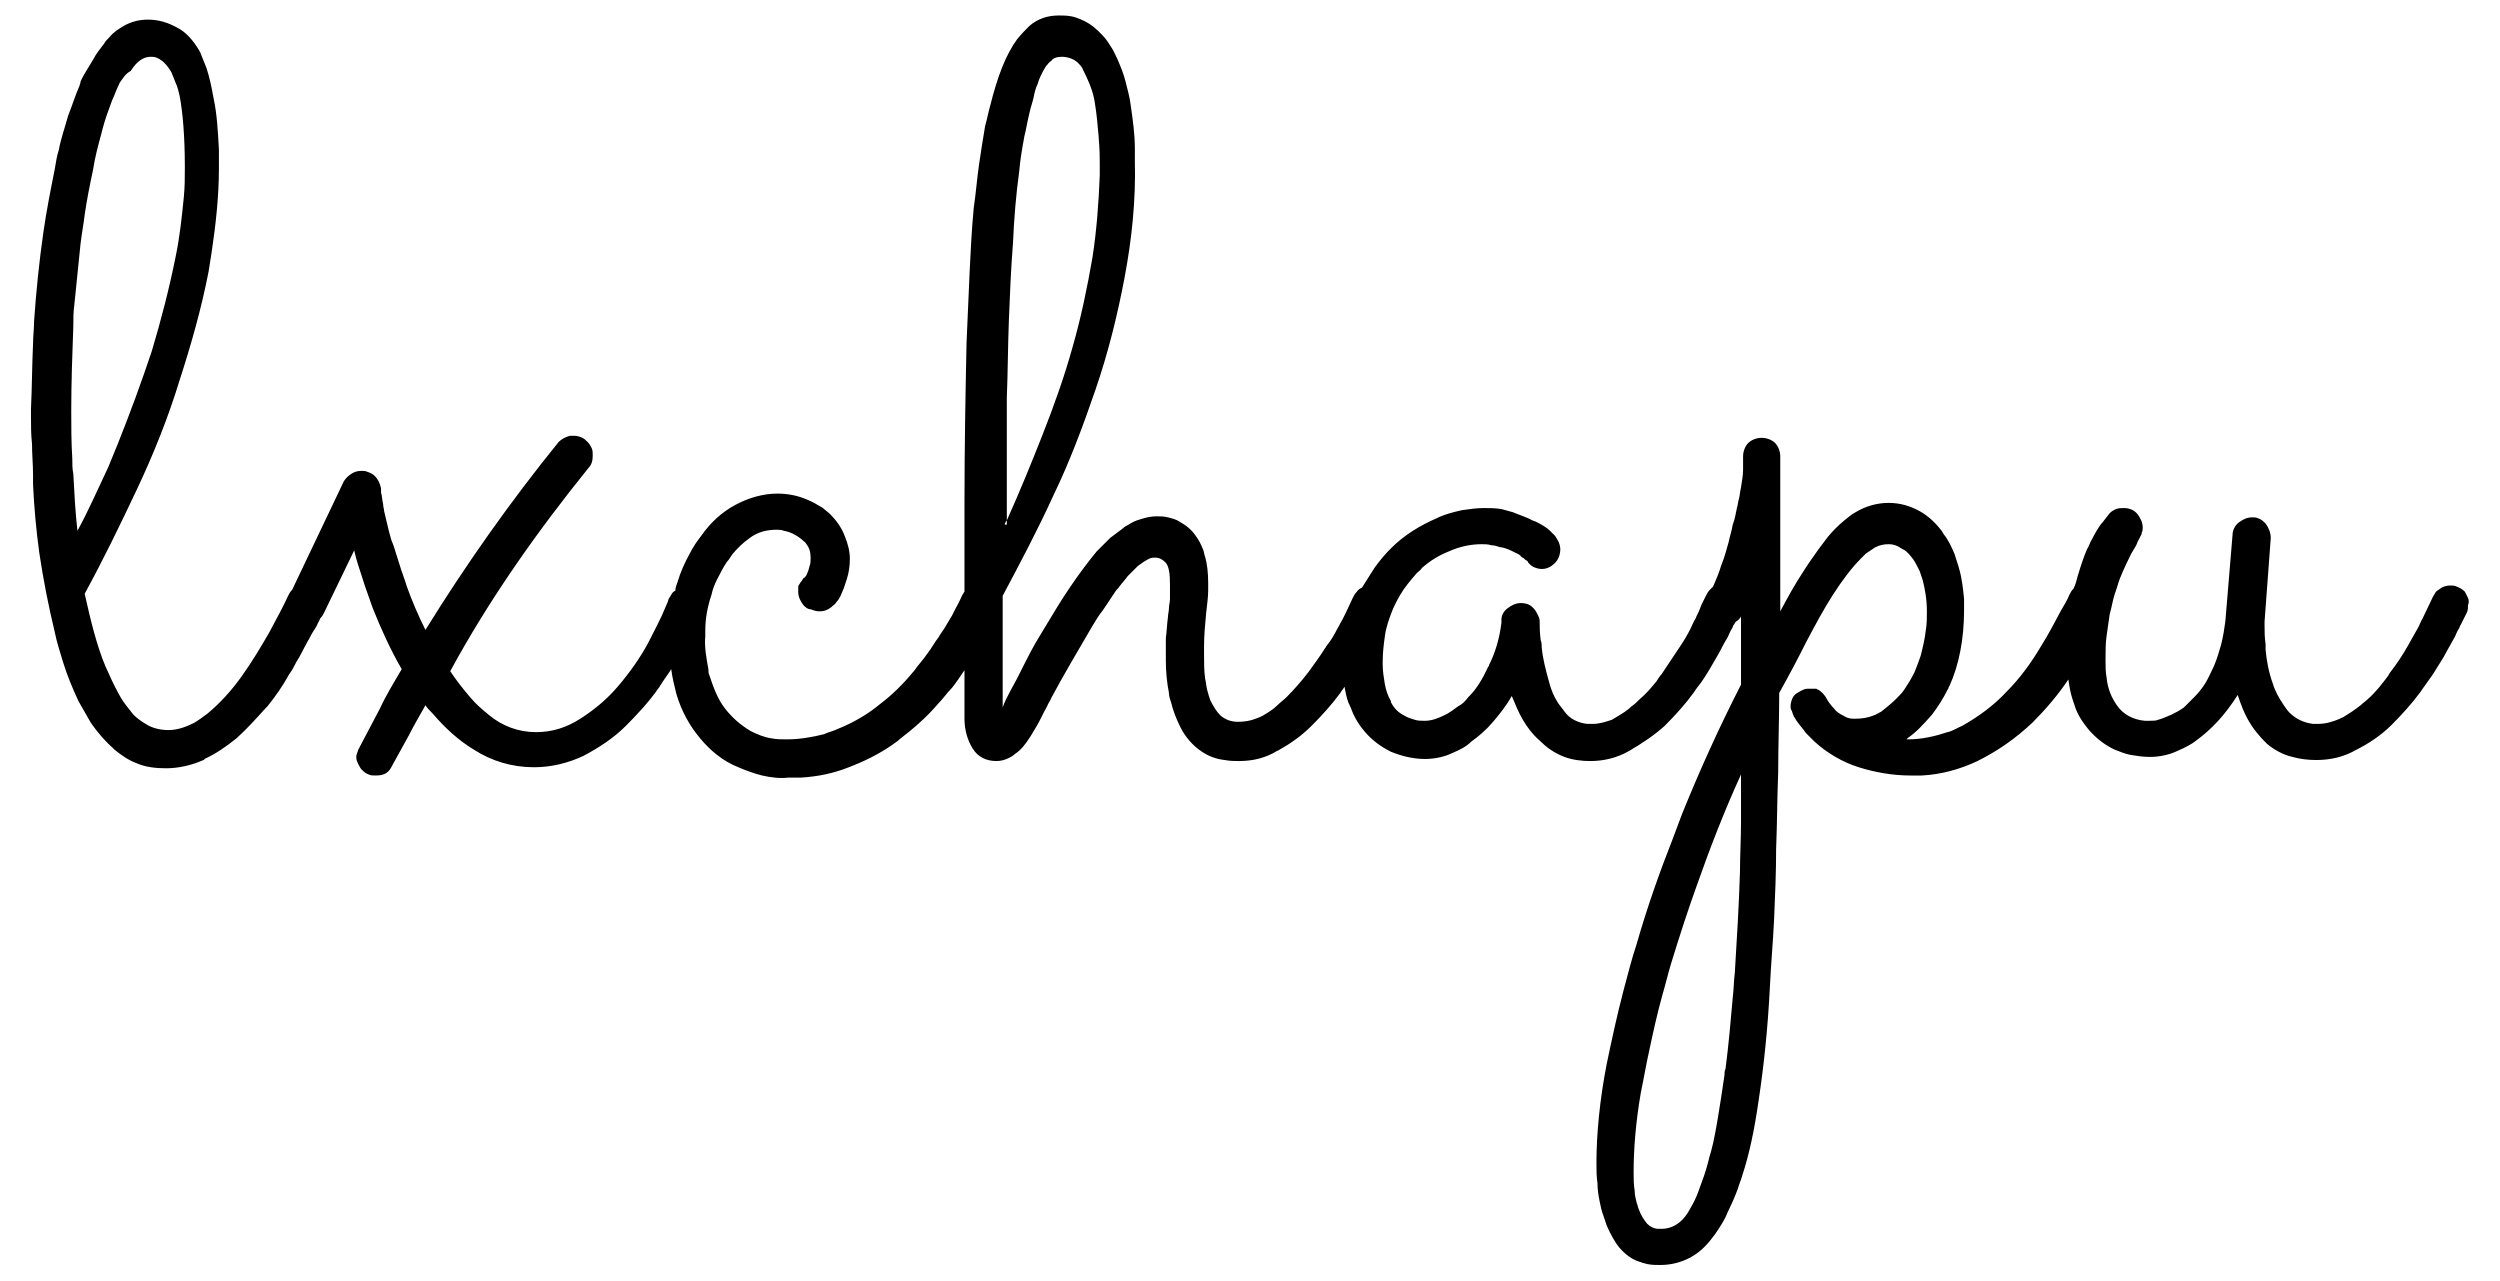
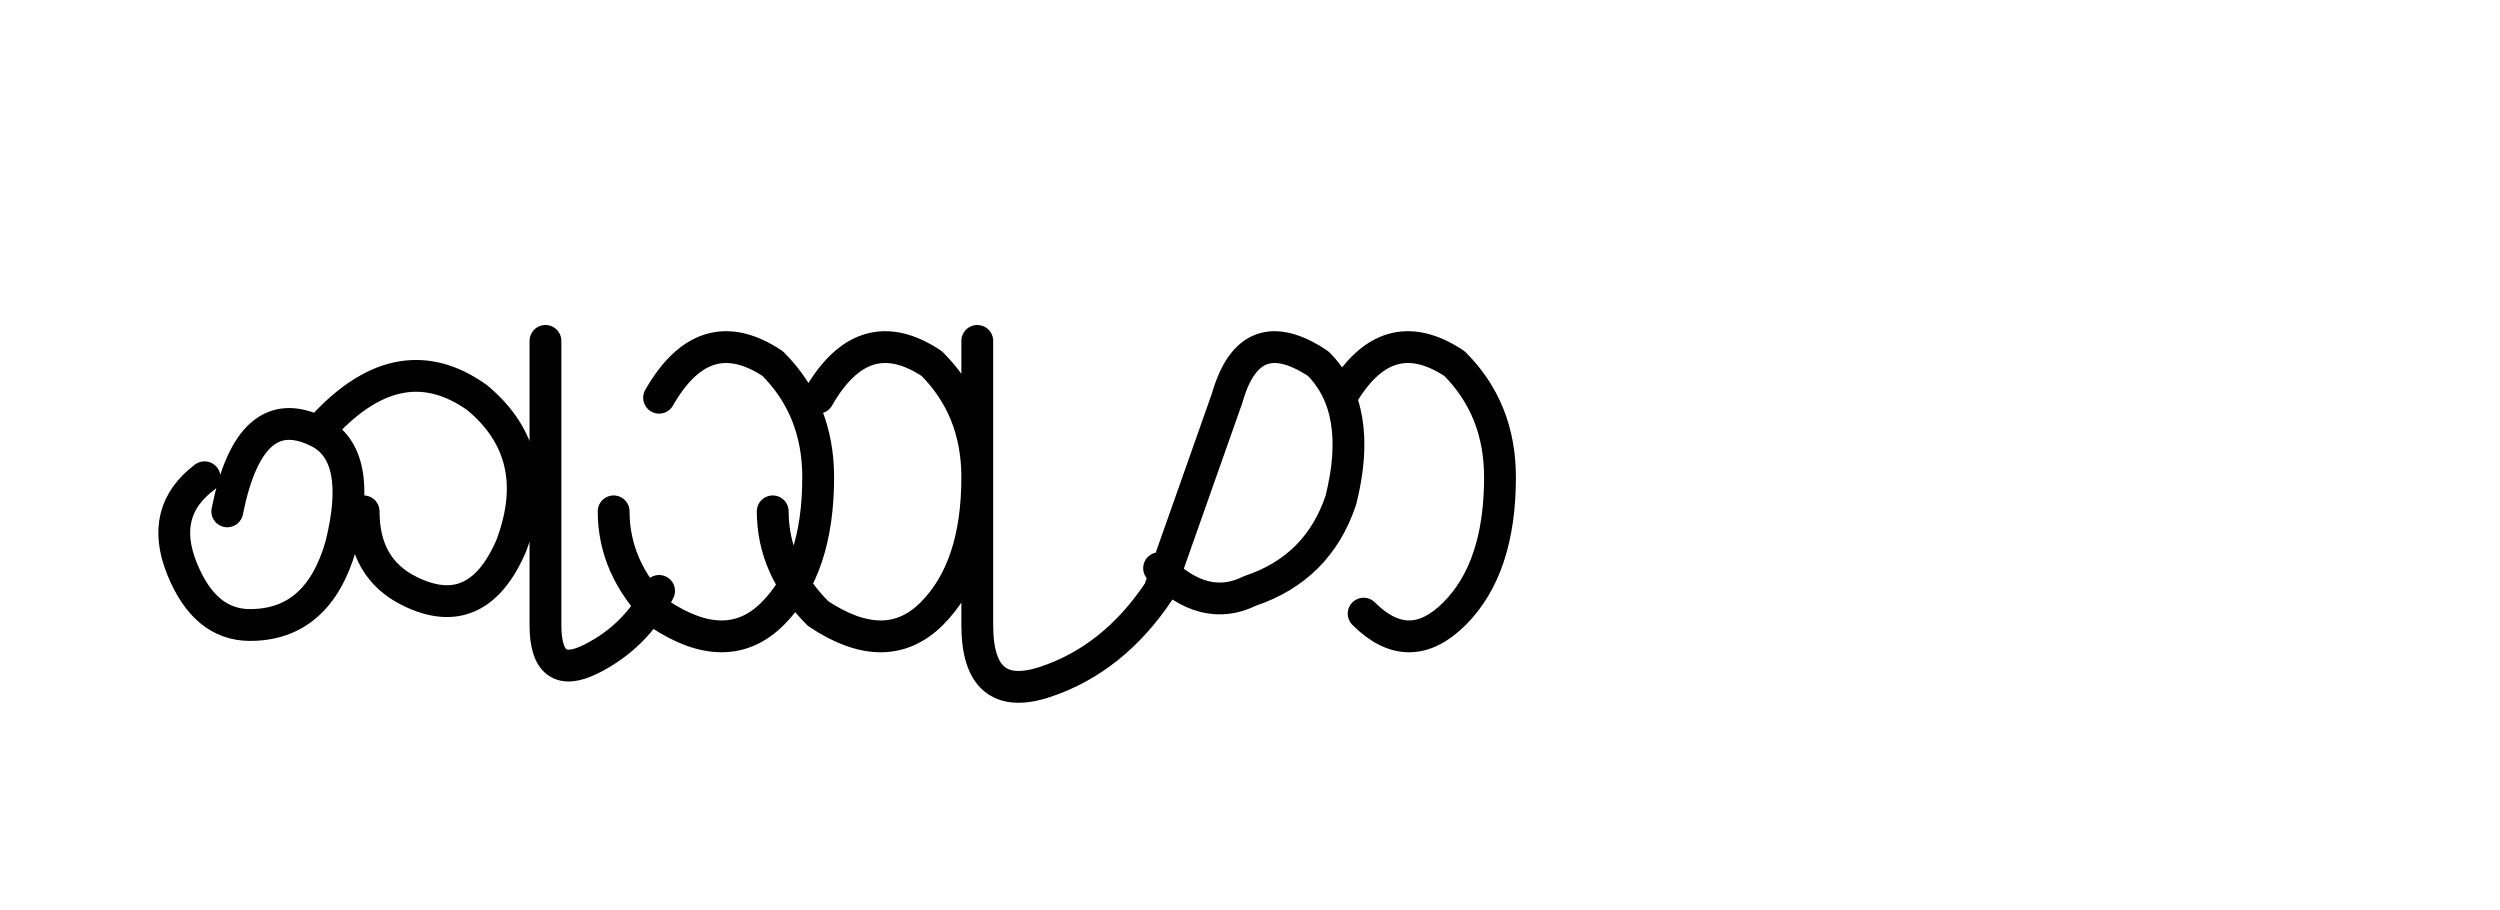
- <svg viewBox="0 0 242.1 124" height="50">
-   <g>
-     <path d="M239,57.9c-0.1-0.2-0.2-0.4-0.3-0.6c-0.2-0.2-0.5-0.4-0.8-0.5c-0.2-0.1-0.4-0.1-0.6-0.1c-0.4,0-0.7,0.1-1,0.3   c-0.1,0.1-0.3,0.2-0.4,0.3c-0.1,0.2-0.2,0.3-0.3,0.5c-0.3,0.6-0.6,1.3-1,2.1c-0.2,0.3-0.3,0.7-0.5,1c-0.3,0.5-0.6,1.1-0.9,1.6   c-0.5,0.9-1.1,1.8-1.8,2.7c0,0.1-0.1,0.1-0.1,0.2c-0.6,0.8-1.2,1.6-2,2.3c-0.2,0.2-0.5,0.4-0.7,0.6c-0.5,0.4-1.1,0.8-1.6,1.1   c-0.1,0.1-0.3,0.1-0.4,0.2c-0.7,0.3-1.4,0.5-2.1,0.5H224c-0.9-0.1-1.7-0.5-2.3-1.1c-0.2-0.2-0.4-0.5-0.6-0.8c-0.4-0.6-0.8-1.3-1-2   c-0.4-1.1-0.6-2.2-0.7-3.3v-0.5c-0.1-0.7-0.1-1.3-0.1-1.8v-0.4l0.6-8.1c0-0.5-0.2-1-0.5-1.4c-0.2-0.2-0.4-0.4-0.7-0.5   c-0.2-0.1-0.4-0.1-0.6-0.1c-0.5,0-0.9,0.2-1.3,0.5c-0.4,0.3-0.6,0.8-0.6,1.2l-0.7,8.4c-0.1,0.7-0.2,1.4-0.4,2.2   c-0.2,0.7-0.4,1.4-0.7,2.1c-0.3,0.6-0.5,1.1-0.8,1.6s-0.7,1-1.1,1.4l-1,1c-0.4,0.3-0.8,0.5-1.2,0.7c-0.5,0.2-0.9,0.4-1.3,0.5   c-0.2,0.1-0.5,0.1-0.8,0.1h-0.5c-1.1-0.1-2.1-0.6-2.7-1.5c-0.5-0.7-0.9-1.6-1-2.7c-0.1-0.5-0.1-1.1-0.1-1.6c0-0.1,0-0.1,0-0.2   c0-0.8,0-1.5,0.1-2.2c0.1-0.7,0.2-1.4,0.3-2.1c0.2-0.7,0.3-1.4,0.5-2c0.2-0.5,0.3-1,0.5-1.5c0.4-1,0.8-1.8,1.1-2.4   c0.3-0.5,0.5-0.8,0.6-1.1c0-0.1,0.1-0.2,0.1-0.2c0.1-0.2,0.2-0.4,0.3-0.6v-0.1c0.1-0.2,0.1-0.3,0.1-0.5c0-0.5-0.2-0.9-0.5-1.3   c-0.3-0.4-0.8-0.6-1.3-0.6c-0.3,0-0.5,0-0.8,0.1c-0.2,0.1-0.4,0.2-0.6,0.4l-0.7,0.9l-0.1,0.1c-0.3,0.4-0.6,0.9-0.9,1.5   c-0.2,0.3-0.3,0.7-0.5,1c-0.3,0.7-0.6,1.6-0.9,2.6c-0.1,0.4-0.2,0.8-0.4,1.2c-0.2,0.2-0.3,0.4-0.4,0.6c-0.2,0.5-0.5,1-0.8,1.5   c-0.6,1.1-1.2,2.3-1.9,3.4c-1,1.7-2.1,3.2-3.4,4.5c-1.2,1.3-2.7,2.4-4.3,3.3c-0.5,0.2-0.9,0.5-1.4,0.6c-1.2,0.4-2.5,0.7-3.8,0.7   h-0.2c0,0,0.1,0,0.1-0.1c0.9-0.6,1.6-1.4,2.4-2.3c0.6-0.8,1.1-1.6,1.5-2.4c0.1-0.1,0.1-0.3,0.2-0.4c0.9-2,1.4-4.5,1.4-7.3V58   c-0.1-1-0.2-2-0.5-3c-0.1-0.4-0.3-0.9-0.4-1.3c-0.3-0.7-0.6-1.4-1.1-2c0-0.1-0.1-0.1-0.1-0.2c-0.6-0.8-1.3-1.5-2.2-2   c-0.9-0.5-1.9-0.8-3-0.8c-1.1,0-2.2,0.3-3.2,0.9c-0.4,0.2-0.7,0.5-1.1,0.8c-0.6,0.5-1.1,1-1.6,1.6c-0.3,0.4-0.6,0.8-0.9,1.2   c-0.5,0.7-1,1.4-1.5,2.2c-0.8,1.2-1.5,2.5-2.2,3.8v-15c0-0.5-0.2-1-0.5-1.3s-0.8-0.5-1.3-0.5s-1,0.2-1.3,0.5s-0.5,0.8-0.5,1.3v1.1   c0,0.1,0,0.1,0,0.2c0,0.5-0.1,1-0.2,1.7c-0.1,0.4-0.1,0.7-0.2,1.1c-0.1,0.3-0.1,0.6-0.2,0.9c-0.1,0.5-0.2,1.1-0.4,1.6   c-0.1,0.6-0.3,1.2-0.4,1.7c-0.2,0.7-0.4,1.5-0.7,2.2c-0.2,0.7-0.5,1.4-0.8,2.1c-0.1,0.1-0.2,0.2-0.3,0.3c-0.2,0.2-0.3,0.4-0.4,0.6   c-0.1,0.2-0.2,0.4-0.3,0.6c-0.1,0.2-0.2,0.4-0.3,0.7s-0.3,0.6-0.4,0.9c-0.2,0.3-0.3,0.6-0.5,1c-0.3,0.6-0.6,1.1-1,1.7   c-0.6,0.9-1.2,1.8-1.8,2.7c-0.2,0.2-0.3,0.4-0.5,0.7c-0.5,0.6-1,1.2-1.6,1.7c-0.3,0.3-0.5,0.5-0.8,0.7c-0.4,0.4-0.9,0.7-1.4,1   c-0.2,0.1-0.3,0.2-0.5,0.3c-0.6,0.2-1.2,0.4-1.8,0.4h-0.6c-0.9-0.1-1.7-0.5-2.2-1.2c-0.2-0.3-0.4-0.5-0.6-0.8   c-0.4-0.6-0.7-1.3-0.9-2.1c-0.3-1.1-0.6-2.2-0.7-3.3c0-0.2,0-0.5-0.1-0.7c-0.1-0.8-0.1-1.4-0.1-1.9c0-0.2-0.1-0.4-0.2-0.6   c-0.1-0.2-0.2-0.4-0.4-0.6l-0.1-0.1c-0.3-0.3-0.7-0.4-1.1-0.4c-0.5,0-0.9,0.2-1.3,0.5c-0.4,0.3-0.6,0.7-0.6,1.1v0.3   c-0.2,1.6-0.6,2.9-1.2,4.1c0,0.1-0.1,0.2-0.1,0.2c-0.5,1.1-1.1,2.1-1.8,2.8c0,0,0,0-0.1,0.1c-0.3,0.4-0.6,0.7-1,0.9   c-0.4,0.3-0.8,0.6-1.2,0.8c-0.8,0.4-1.4,0.6-2,0.6h-0.1c-0.3,0-0.6,0-0.9-0.1c-0.3-0.1-0.7-0.2-1-0.4c-0.6-0.3-1-0.7-1.3-1.3   c0,0,0,0,0-0.1c-0.3-0.5-0.5-1.1-0.6-1.7s-0.2-1.2-0.2-1.9c0-0.1,0-0.1,0-0.2c0-0.9,0.1-1.7,0.2-2.4c0.1-0.9,0.4-1.7,0.7-2.5   c0.2-0.5,0.5-1.1,0.8-1.6c0.4-0.7,1-1.4,1.6-2.1c0.2-0.2,0.4-0.3,0.5-0.5c0.8-0.7,1.6-1.2,2.6-1.6c1.1-0.5,2.2-0.7,3.2-0.7   c0.3,0,0.6,0,0.9,0.1c0.3,0,0.6,0.1,0.9,0.2h0.1c0.5,0.1,0.9,0.3,1.3,0.5c0.2,0.1,0.5,0.2,0.6,0.4c0.1,0.1,0.2,0.1,0.3,0.2l0.1,0.1   c0.2,0.1,0.3,0.2,0.3,0.3c0.2,0.2,0.3,0.3,0.5,0.4c0.2,0.1,0.5,0.2,0.8,0.2c0.5,0,0.9-0.2,1.3-0.6c0.3-0.3,0.5-0.8,0.5-1.3   c0-0.3-0.1-0.6-0.2-0.8c-0.1-0.2-0.2-0.3-0.3-0.5c0,0-0.2-0.2-0.4-0.4l-0.1-0.1c-0.3-0.3-0.8-0.6-1.4-0.9c-0.1,0-0.2-0.1-0.3-0.1   c-0.5-0.3-1.2-0.5-1.9-0.8c-0.4-0.1-0.7-0.2-1.1-0.3c-0.6-0.1-1.1-0.1-1.7-0.1c-0.7,0-1.4,0.1-2.1,0.2c-0.9,0.2-1.7,0.4-2.5,0.8   c-1.6,0.7-3.1,1.6-4.4,2.9c-0.6,0.6-1.1,1.2-1.6,1.9c-0.4,0.6-0.8,1.3-1.2,1.9c-0.2,0.1-0.4,0.2-0.5,0.4c-0.2,0.2-0.3,0.4-0.4,0.6   c-0.2,0.4-0.4,0.9-0.7,1.5c-0.1,0.2-0.2,0.4-0.3,0.6c-0.2,0.3-0.3,0.6-0.5,0.9c-0.3,0.6-0.6,1.1-1,1.6c-0.1,0.1-0.1,0.2-0.2,0.3   c-0.5,0.8-1.1,1.6-1.6,2.3c-0.7,0.9-1.4,1.7-2.1,2.4c-0.3,0.3-0.6,0.5-0.9,0.8c-0.4,0.4-0.9,0.7-1.4,1c-0.2,0.1-0.4,0.2-0.7,0.3   c-0.5,0.2-1.1,0.3-1.7,0.3c-0.7,0-1.2-0.2-1.7-0.6c-0.4-0.4-0.7-0.9-1-1.5c-0.1-0.3-0.2-0.6-0.3-1c-0.1-0.4-0.1-0.7-0.2-1.1   c-0.1-0.8-0.1-1.5-0.1-2.3v-0.8c0-1.1,0.1-2.1,0.2-3.2c0.1-0.9,0.2-1.6,0.2-2.2v-0.8c0-0.9-0.1-1.8-0.3-2.5   c-0.1-0.2-0.1-0.5-0.2-0.7c-0.2-0.5-0.4-0.9-0.7-1.3c-0.4-0.6-0.9-1-1.6-1.4c-0.3-0.2-0.7-0.3-1.1-0.4c-0.4-0.1-0.7-0.1-1.1-0.1   c-0.5,0-1,0.1-1.6,0.3c-0.4,0.1-0.8,0.3-1.1,0.5c-0.2,0.1-0.4,0.2-0.6,0.4c-0.4,0.3-0.8,0.6-1.2,0.9c-0.4,0.4-0.7,0.7-1.1,1.1   c-0.1,0.1-0.1,0.1-0.2,0.2c-0.9,1.1-1.8,2.3-2.6,3.5c-0.9,1.3-1.7,2.7-2.5,4c-0.1,0.2-0.2,0.3-0.3,0.5c-0.7,1.1-1.3,2.3-1.9,3.5   c-0.3,0.6-0.6,1.2-1,1.9c-0.3,0.6-0.6,1.1-0.8,1.7V57.7c1.7-3.2,3.4-6.4,4.9-9.7c1.6-3.3,2.9-6.8,4.1-10.3s2.1-7.1,2.8-10.8   s1.1-7.5,1-11.3v-1.2c0-1.4-0.2-2.8-0.4-4.2c-0.1-0.8-0.3-1.5-0.5-2.3c-0.2-0.8-0.5-1.5-0.8-2.2c-0.2-0.4-0.4-0.9-0.7-1.3   c-0.4-0.7-1-1.3-1.6-1.8c-0.5-0.4-1.1-0.7-1.7-0.9c-0.6-0.2-1.1-0.2-1.7-0.2c-1,0-2,0.3-2.8,1c-0.4,0.4-0.8,0.8-1.2,1.3   c-1.1,1.5-1.9,3.6-2.6,6.4c-0.2,0.7-0.3,1.3-0.5,2c-0.2,1.2-0.4,2.4-0.6,3.8c-0.2,1.4-0.3,2.8-0.5,4.1c-0.2,2.1-0.3,4.1-0.4,6.2   c-0.1,2.3-0.2,4.6-0.3,6.9c-0.1,4.8-0.2,10-0.2,15.6v8.5c-0.1,0.1-0.1,0.2-0.2,0.3c-0.1,0.2-0.3,0.7-0.7,1.4   c-0.1,0.2-0.2,0.4-0.3,0.6c-0.2,0.3-0.4,0.7-0.6,1c-0.2,0.4-0.5,0.7-0.7,1.1c-0.4,0.5-0.7,1.1-1.1,1.6c-0.4,0.6-0.9,1.1-1.3,1.7   l-0.1,0.1c-0.9,1.1-2,2.2-3.2,3.1c-1.2,1-2.6,1.8-4.1,2.4c-0.4,0.2-0.9,0.3-1.3,0.5c-1.2,0.3-2.4,0.5-3.6,0.5c-0.5,0-1,0-1.5-0.1   c-0.7-0.1-1.4-0.4-2-0.7c-1-0.6-1.8-1.3-2.5-2.2c-0.7-0.9-1.1-2-1.5-3.2c-0.1-0.2-0.1-0.4-0.1-0.6c-0.2-1.1-0.4-2.2-0.3-3.2v-0.5   c0-1.2,0.2-2.3,0.6-3.5c0.1-0.5,0.3-1,0.5-1.4c0.3-0.6,0.6-1.2,1-1.8c0.2-0.2,0.3-0.4,0.5-0.7c0.5-0.6,1-1.1,1.7-1.6   c0.8-0.6,1.7-0.8,2.6-0.8c0.2,0,0.5,0,0.7,0.1c0.6,0.1,1.2,0.4,1.7,0.8c0.2,0.2,0.4,0.3,0.5,0.5c0.3,0.4,0.4,0.8,0.4,1.3   c0,0.3,0,0.6-0.1,0.8c0,0.1-0.1,0.3-0.1,0.4c-0.1,0.2-0.1,0.3-0.2,0.5C78,55.8,78,55.9,77.8,56c-0.1,0.2-0.3,0.4-0.4,0.6   c-0.1,0.1-0.1,0.2-0.1,0.3v0.4c0,0.5,0.2,0.9,0.5,1.3c0.2,0.2,0.4,0.4,0.7,0.4c0.5,0.2,0.7,0.2,0.9,0.2c0.4,0,0.7-0.1,1.1-0.4   c0.2-0.2,0.4-0.3,0.5-0.5c0.2-0.2,0.3-0.4,0.4-0.6c0.1-0.2,0.2-0.5,0.3-0.7c0.1-0.3,0.2-0.6,0.3-0.9c0.2-0.6,0.3-1.3,0.3-2   c0-0.7-0.2-1.5-0.5-2.2c-0.3-0.8-0.8-1.5-1.4-2.1c-0.2-0.2-0.5-0.4-0.7-0.6c-0.5-0.3-1-0.6-1.5-0.8c-0.9-0.4-1.9-0.6-2.9-0.6   c-1.4,0-2.8,0.4-4.1,1.1s-2.4,1.7-3.3,3c-0.4,0.5-0.8,1.1-1.1,1.7c-0.5,0.9-0.9,1.8-1.2,2.8c-0.1,0.3-0.2,0.5-0.2,0.8   c-0.2,0.1-0.3,0.2-0.4,0.4c-0.1,0.2-0.3,0.4-0.3,0.6c-0.1,0.2-0.2,0.5-0.3,0.7c-0.4,1-1,2.1-1.6,3.3c-0.8,1.5-1.8,2.9-2.9,4.2   c-1.1,1.3-2.3,2.3-3.7,3.2c-1.4,0.9-2.8,1.3-4.3,1.3c-1.7,0-3.3-0.6-4.6-1.7c-0.6-0.5-1.2-1-1.7-1.6c-0.7-0.8-1.4-1.7-2-2.6   c3.8-7,8.4-13.5,13.4-19.7c0.3-0.3,0.4-0.7,0.4-1.2c0-0.2,0-0.5-0.1-0.7c-0.1-0.2-0.2-0.4-0.4-0.6c-0.2-0.2-0.3-0.3-0.5-0.4   c-0.2-0.1-0.5-0.2-0.8-0.2h-0.4c-0.4,0.1-0.8,0.3-1.1,0.6c-4.7,5.8-9,11.9-12.9,18.2c-0.7-1.4-1.3-2.8-1.8-4.2   c-0.2-0.7-0.5-1.4-0.7-2.1c-0.2-0.6-0.4-1.3-0.6-1.9c-0.1-0.2-0.1-0.3-0.2-0.5c-0.3-1-0.5-2-0.7-2.8c0-0.2-0.1-0.4-0.1-0.7   c-0.1-0.4-0.1-0.8-0.2-1.1v-0.4c-0.1-0.5-0.3-0.9-0.6-1.2c-0.2-0.2-0.4-0.3-0.7-0.4c-0.2-0.1-0.4-0.1-0.6-0.1c-0.4,0-0.7,0.1-1,0.3   s-0.5,0.4-0.7,0.7l-5,10.5c-0.2,0.2-0.3,0.4-0.4,0.6c-0.4,0.9-1,2-1.8,3.5c-0.8,1.4-1.7,2.9-2.7,4.3c-1,1.4-2.1,2.6-3.3,3.6   c-0.4,0.3-0.8,0.6-1.3,0.9c-0.8,0.4-1.6,0.7-2.5,0.7c-0.8,0-1.6-0.2-2.2-0.6c-0.5-0.3-1.1-0.7-1.5-1.3c-0.4-0.5-0.8-1-1.1-1.6   c-0.5-0.9-0.9-1.8-1.3-2.7c-0.8-1.9-1.4-4.3-2-7c1.8-3.3,3.5-6.8,5.1-10.2c1.6-3.4,3-6.9,4.1-10.5c1.1-3.4,2.1-6.9,2.8-10.5   c0.1-0.6,0.2-1.3,0.3-1.9c0.4-2.7,0.7-5.4,0.7-8.1v-1.8c-0.1-1.9-0.2-3.5-0.5-4.9c-0.2-1.1-0.4-2.1-0.7-3c-0.2-0.5-0.4-1-0.6-1.5   c0-0.1-0.1-0.1-0.1-0.2c-0.6-1-1.3-1.8-2.1-2.2c-0.9-0.5-1.8-0.8-2.9-0.8c-0.8,0-1.6,0.2-2.3,0.6c-0.5,0.3-1,0.6-1.4,1.1   c-0.2,0.2-0.4,0.4-0.5,0.6C9.8,4.6,9.3,5.2,9,5.8C8.6,6.5,8.1,7.2,7.8,7.9c0,0.2-0.1,0.3-0.1,0.4C7.3,9.2,7,10.2,6.6,11.2   c-0.3,1.1-0.7,2.2-0.9,3.3c-0.2,0.6-0.3,1.3-0.4,1.9c-0.4,2-0.8,4-1.1,6.1c-0.4,2.8-0.7,5.7-0.9,8.6c0,0.7-0.1,1.5-0.1,2.2   c-0.1,2.1-0.1,4.2-0.2,6.3v0.8c0,0.8,0,1.7,0.1,2.6c0,1,0.1,2,0.1,3v0.9c0.1,2.2,0.3,4.4,0.6,6.6c0.4,2.7,0.9,5.2,1.5,7.7   c0.2,1,0.5,1.9,0.8,2.9c0.4,1.3,0.9,2.5,1.5,3.8c0.4,0.7,0.8,1.4,1.2,2.1c0.7,1,1.4,1.8,2.3,2.6c0.6,0.5,1.3,1,2.1,1.3   c0.9,0.4,1.9,0.5,2.9,0.5c1.2,0,2.5-0.3,3.6-0.8c0,0,0.1,0,0.1-0.1c1.1-0.5,2.1-1.2,3.1-2c1-0.9,1.9-1.9,2.8-2.9   c0.1-0.1,0.1-0.1,0.2-0.2c0.8-1,1.5-2,2.1-3.1c0.3-0.4,0.5-0.8,0.7-1.2c0.4-0.6,0.7-1.3,1.1-2c0.2-0.3,0.3-0.6,0.5-0.9   s0.4-0.6,0.5-0.9c0.1-0.1,0.1-0.2,0.2-0.4c0.2-0.2,0.3-0.4,0.4-0.6l2.9-6c0.2,0.9,0.5,1.8,0.8,2.7c0.3,1,0.7,2,1,2.9   c0.8,2,1.7,4,2.8,5.9c-0.7,1.2-1.5,2.5-2.1,3.8c-0.7,1.3-1.3,2.5-2,3.8c0,0.1-0.1,0.1-0.1,0.2c-0.1,0.3-0.2,0.5-0.2,0.7   c0,0.3,0.1,0.5,0.2,0.7c0.1,0.2,0.2,0.4,0.3,0.5c0.2,0.2,0.4,0.4,0.7,0.5c0.2,0.1,0.4,0.1,0.7,0.1c0.5,0,0.9-0.1,1.2-0.4   c0.2-0.2,0.3-0.4,0.4-0.6l1.6-2.9c0.5-1,1.1-2,1.6-2.9c0.2,0.3,0.4,0.5,0.7,0.8c1.2,1.4,2.5,2.6,4,3.5c1.7,1.1,3.7,1.7,5.8,1.7   c1.7,0,3.3-0.4,4.8-1.1c1.5-0.8,2.9-1.7,4.1-2.9c1.2-1.2,2.3-2.4,3.2-3.7c0.1-0.1,0.1-0.2,0.2-0.3c0.3-0.5,0.7-1,1-1.5   c0.1,0.8,0.3,1.6,0.5,2.4c0.5,1.7,1.3,3.1,2.3,4.3s2.2,2.2,3.7,2.8c0.7,0.3,1.5,0.6,2.3,0.8c0.9,0.2,1.7,0.3,2.6,0.2h1.2   c1.6-0.1,3.1-0.4,4.6-1c0.2-0.1,0.3-0.1,0.5-0.2c1.5-0.6,3-1.4,4.3-2.4l0.1-0.1c1.3-1,2.6-2.1,3.7-3.4c0.5-0.5,0.9-1.1,1.4-1.6   c0.4-0.5,0.8-1.1,1.2-1.7v4.7c0,1.1,0.3,2.1,0.8,2.9s1.3,1.2,2.3,1.2c0.4,0,0.8-0.1,1.2-0.3c0.2-0.1,0.4-0.2,0.6-0.4   c0.5-0.3,1-0.9,1.5-1.7c0.2-0.3,0.4-0.7,0.6-1c0.3-0.5,0.6-1.2,1-1.9c0.1-0.3,0.3-0.5,0.4-0.8c0.6-1.1,1.2-2.2,1.9-3.4   s1.4-2.4,2.1-3.6c0.3-0.5,0.6-1,1-1.5c0.4-0.6,0.8-1.2,1.2-1.8c0.1-0.2,0.3-0.3,0.4-0.5c0.3-0.4,0.6-0.7,0.8-1l1-1   c0.4-0.3,0.7-0.5,1.1-0.7c0.2-0.1,0.4-0.1,0.6-0.1c0.4,0,0.7,0.2,1,0.5c0.3,0.4,0.4,1,0.4,2.1V58c0,0.3-0.1,0.6-0.1,0.9   s-0.1,0.6-0.1,0.9c-0.1,0.7-0.1,1.3-0.2,2V64c0,1,0.1,2.1,0.3,3.1c0,0.3,0.1,0.6,0.2,0.9c0.2,0.8,0.5,1.6,0.9,2.4   c0.5,1,1.2,1.8,2.1,2.4c0.6,0.4,1.3,0.7,2.2,0.8c0.5,0.1,1,0.1,1.4,0.1c1.3,0,2.6-0.3,3.7-1c0.1,0,0.2-0.1,0.2-0.1   c1.1-0.6,2.2-1.4,3.1-2.3c1-1,2-2.1,2.8-3.2c0.1-0.2,0.3-0.4,0.4-0.6c0.1,0.5,0.2,1.1,0.4,1.6c0.1,0.1,0.1,0.3,0.2,0.4   c0.3,0.9,0.8,1.7,1.4,2.4c0.7,0.8,1.5,1.4,2.5,1.9c1,0.4,2.1,0.7,3.3,0.7c0.9,0,1.9-0.2,2.7-0.6c0.7-0.3,1.3-0.6,1.8-1.1   c0.7-0.5,1.4-1.1,2-1.8c0.7-0.8,1.4-1.7,1.9-2.6c0.1,0.2,0.2,0.5,0.3,0.7c0.6,1.5,1.4,2.8,2.6,3.8c0.6,0.6,1.4,1.1,2.2,1.4   c0.8,0.3,1.7,0.4,2.5,0.4c1.3,0,2.6-0.3,3.8-1s2.4-1.5,3.4-2.4c1-1,2-2.1,2.8-3.2c0.3-0.5,0.7-0.9,1-1.4c0.4-0.6,0.8-1.3,1.2-2   c0.1-0.2,0.3-0.5,0.4-0.7c0.2-0.4,0.4-0.8,0.6-1.1s0.3-0.7,0.5-1c0.1-0.1,0.1-0.3,0.2-0.4c0.1-0.1,0.1-0.2,0.2-0.3   c0.2-0.1,0.4-0.3,0.5-0.5v6.6c-2.1,4.1-4,8.3-5.7,12.5c-0.3,0.8-0.6,1.6-0.9,2.4c-1.3,3.3-2.5,6.7-3.5,10.2   c-0.5,1.5-0.9,3.1-1.3,4.6c-0.6,2.3-1.1,4.6-1.6,7c-0.7,3.6-1,6.9-1,9.6c0,0.7,0,1.3,0.1,2c0,0.6,0.1,1.2,0.2,1.7   c0.1,0.5,0.2,1,0.4,1.5c0.1,0.3,0.2,0.6,0.3,0.9c0.4,0.9,0.8,1.6,1.2,2.1c0.6,0.7,1.3,1.2,2,1.4c0.1,0,0.2,0.1,0.3,0.1   c0.6,0.2,1.1,0.2,1.6,0.2h0.1c1.7,0,3.3-0.7,4.4-1.9c0.3-0.3,0.6-0.7,0.9-1.1c0.4-0.6,0.9-1.3,1.2-2.1c0.4-0.8,0.7-1.5,1-2.3   c0.1-0.4,0.3-0.8,0.4-1.2c0.7-2.1,1.2-4.5,1.6-7.3c0.5-3.3,0.9-7,1.1-11.1c0.1-2.1,0.3-4.3,0.4-6.4c0.1-2.3,0.2-4.6,0.2-6.9   c0.1-2.5,0.1-4.9,0.2-7.4c0-2.6,0.1-5.2,0.1-7.7c0.9-1.6,1.8-3.3,2.6-4.9c0.9-1.7,1.7-3.2,2.6-4.6c0.9-1.4,1.8-2.6,2.7-3.5   c0.2-0.2,0.3-0.3,0.5-0.5l0.9-0.6c0.4-0.2,0.8-0.3,1.3-0.3c0.4,0,0.8,0.1,1.2,0.4c0.1,0,0.1,0.1,0.2,0.1c0.4,0.2,0.7,0.6,1,1   c0.2,0.3,0.4,0.7,0.6,1.1c0.1,0.3,0.2,0.6,0.3,0.9c0.2,0.8,0.4,1.8,0.4,3c0,0.6,0,1.2-0.1,1.8c-0.1,0.9-0.3,1.7-0.5,2.5   c-0.2,0.6-0.4,1.1-0.6,1.6c-0.3,0.6-0.6,1.1-1,1.7c-0.2,0.3-0.5,0.6-0.8,0.9c-0.4,0.4-0.9,0.8-1.4,1.2c-0.2,0.1-0.5,0.3-0.8,0.4   c-0.5,0.2-1.1,0.3-1.7,0.3c-0.1,0-0.1,0-0.2,0c-0.4,0-0.7-0.1-1-0.3c-0.4-0.2-0.7-0.4-0.9-0.7c-0.3-0.3-0.6-0.7-0.8-1.1   c-0.2-0.3-0.4-0.5-0.7-0.7c-0.1,0-0.2-0.1-0.2-0.1h-0.1c0,0,0,0-0.1,0c0,0,0,0-0.1,0h-0.6c-0.2,0-0.4,0.1-0.6,0.2   c-0.2,0.1-0.3,0.2-0.5,0.3l-0.1,0.1l-0.1,0.1c-0.2,0.3-0.3,0.7-0.3,1c0,0.1,0,0.3,0.1,0.4c0.1,0.2,0.1,0.4,0.2,0.5   c0,0.1,0,0.1,0.1,0.2c0.2,0.4,0.5,0.7,0.8,1.1c0.1,0.1,0.2,0.3,0.3,0.4l0.8,0.8c1.2,1.1,2.7,2,4.3,2.5s3.3,0.8,5,0.8h1.1   c1.9-0.1,3.7-0.6,5.4-1.4c2-1,3.7-2.2,5.3-3.7c1.3-1.3,2.5-2.7,3.5-4.2c0.1,0.7,0.2,1.3,0.4,1.9c0.1,0.3,0.2,0.6,0.3,0.9   c0.3,0.8,0.8,1.5,1.3,2.1c0.7,0.8,1.6,1.5,2.5,1.9c0.5,0.2,1,0.4,1.5,0.5c0.6,0.1,1.2,0.2,1.9,0.2c0.9,0,1.9-0.2,2.7-0.6   c0.7-0.3,1.3-0.6,1.8-1c1.5-1.1,2.8-2.5,4-4.4c0.3,0.9,0.6,1.7,1,2.4c0.5,0.9,1.1,1.6,1.8,2.3c0.7,0.6,1.6,1.1,2.5,1.3   c0.7,0.2,1.5,0.3,2.3,0.3c1.4,0,2.7-0.3,3.9-1c1.2-0.6,2.4-1.4,3.4-2.4s2-2.1,2.8-3.2c0.4-0.6,0.8-1.1,1.2-1.7   c0.3-0.5,0.7-1.1,1-1.6c0.4-0.7,0.7-1.3,1-1.8c0.2-0.3,0.3-0.7,0.5-1c0.1-0.1,0.1-0.3,0.2-0.4c0.3-0.6,0.5-1,0.6-1.2   c0.1-0.2,0.1-0.5,0.1-0.7C239.1,58.4,239.1,58.1,239,57.9z M97.5,50.4V38.5c0.1-2.4,0.1-4.9,0.2-7.5c0.1-2.5,0.2-5,0.4-7.5   c0.1-2.4,0.3-4.7,0.6-6.9c0.1-1.2,0.3-2.3,0.5-3.4c0.2-0.8,0.3-1.5,0.5-2.3c0.1-0.5,0.3-1,0.4-1.5s0.2-0.9,0.4-1.3   c0.1-0.4,0.3-0.8,0.5-1.2c0.1-0.2,0.2-0.3,0.3-0.5c0.2-0.2,0.3-0.4,0.5-0.5c0.2-0.3,0.6-0.4,1-0.4c0.6,0,1.2,0.2,1.6,0.6   c0.2,0.2,0.4,0.4,0.5,0.7c0.2,0.4,0.4,0.8,0.6,1.3c0.2,0.5,0.4,1.1,0.5,1.7c0.2,1.2,0.3,2.3,0.4,3.5v0.1c0.1,1.1,0.1,1.9,0.1,2.4   V17c-0.1,2.6-0.3,5.3-0.7,7.9c-0.5,2.9-1.1,5.8-1.9,8.6c-0.8,2.9-1.8,5.7-2.9,8.5C99.9,44.8,98.8,47.5,97.5,50.4v0.4h-0.2   C97.3,50.7,97.4,50.5,97.5,50.4z M7.5,51.4c-0.2-1.7-0.3-3.6-0.4-5.5C7,45.4,7,44.9,7,44.4c-0.1-1.6-0.1-3.1-0.1-4.6   c0-2.7,0.1-5.5,0.2-8.2c0-0.7,0-1.4,0.1-2.1c0.2-2,0.4-3.9,0.6-5.9c0.1-0.9,0.3-1.9,0.4-2.8c0.2-1.4,0.5-2.9,0.8-4.3   c0.2-1.3,0.5-2.4,0.8-3.5c0.2-0.8,0.4-1.5,0.7-2.3c0.2-0.5,0.3-0.9,0.5-1.3c0.2-0.5,0.4-1,0.6-1.4c0.3-0.4,0.5-0.8,1-1.1   c0.1,0,0.1-0.1,0.1-0.1c0.6-0.9,1.2-1.3,1.9-1.3c0.2,0,0.4,0,0.6,0.1c0.5,0.2,1,0.7,1.4,1.4c0.1,0.3,0.3,0.7,0.4,1   c0.2,0.4,0.3,0.9,0.4,1.3c0.3,1.6,0.5,3.9,0.5,6.9c0,1,0,1.9-0.1,2.9c-0.2,2-0.4,3.9-0.8,5.8c-0.6,3-1.4,6.1-2.3,9.1   c-1,3-2.1,6-3.3,9c-0.3,0.7-0.6,1.5-0.9,2.2C9.5,47.3,8.6,49.4,7.5,51.4z M168.6,79.6c0,1.6-0.1,3.2-0.1,4.8   c-0.1,3.3-0.3,6.5-0.5,9.8c-0.1,0.8-0.1,1.6-0.2,2.4c-0.2,2.3-0.4,4.6-0.7,6.9c-0.1,0.2-0.1,0.4-0.1,0.6c-0.2,1.4-0.4,2.7-0.6,3.9   c-0.2,1.2-0.4,2.4-0.7,3.5c-0.2,0.6-0.3,1.2-0.5,1.8c-0.2,0.7-0.5,1.4-0.7,2c-0.2,0.6-0.5,1.2-0.8,1.7c-0.3,0.6-0.7,1.1-1.1,1.4   c-0.5,0.4-1.1,0.6-1.7,0.6h-0.3c-0.4,0-0.8-0.2-1.1-0.5c-0.3-0.4-0.6-0.8-0.8-1.4c-0.1-0.2-0.1-0.4-0.2-0.6   c-0.1-0.4-0.2-0.8-0.2-1.2c-0.1-0.6-0.1-1.2-0.1-1.8c0-2.2,0.2-4.8,0.7-7.7c0.3-1.4,0.5-2.7,0.8-4c0.4-1.9,0.8-3.7,1.3-5.5   c0.3-1,0.5-1.9,0.8-2.9c0.8-2.6,1.6-5.1,2.5-7.6c1.3-3.7,2.7-7.3,4.3-10.8C168.6,76.5,168.6,78,168.6,79.6z" />
-   </g>
+ <svg viewBox="0 0 220 80" height="50">
+   <path d="M20,45 Q22,35 28,38 Q32,40 30,48 Q28,55 22,55 Q18,55 16,50 Q14,45 18,42            M28,38 Q35,30 42,35 Q48,40 45,48 Q42,55 36,52 Q32,50 32,45            M48,30 L48,55 Q48,60 52,58 Q56,56 58,52            M58,35 Q62,28 68,32 Q72,36 72,42 Q72,50 68,54 Q64,58 58,54 Q54,50 54,45            M72,35 Q76,28 82,32 Q86,36 86,42 Q86,50 82,54 Q78,58 72,54 Q68,50 68,45            M86,30 L86,55 Q86,62 92,60 Q98,58 102,52 L108,35 Q110,28 116,32 Q120,36 118,44 Q116,50 110,52 Q106,54 102,50            M118,35 Q122,28 128,32 Q132,36 132,42 Q132,50 128,54 Q124,58 120,54" fill="none" stroke="currentColor" stroke-width="2.8" stroke-linecap="round" stroke-linejoin="round" />
</svg>
